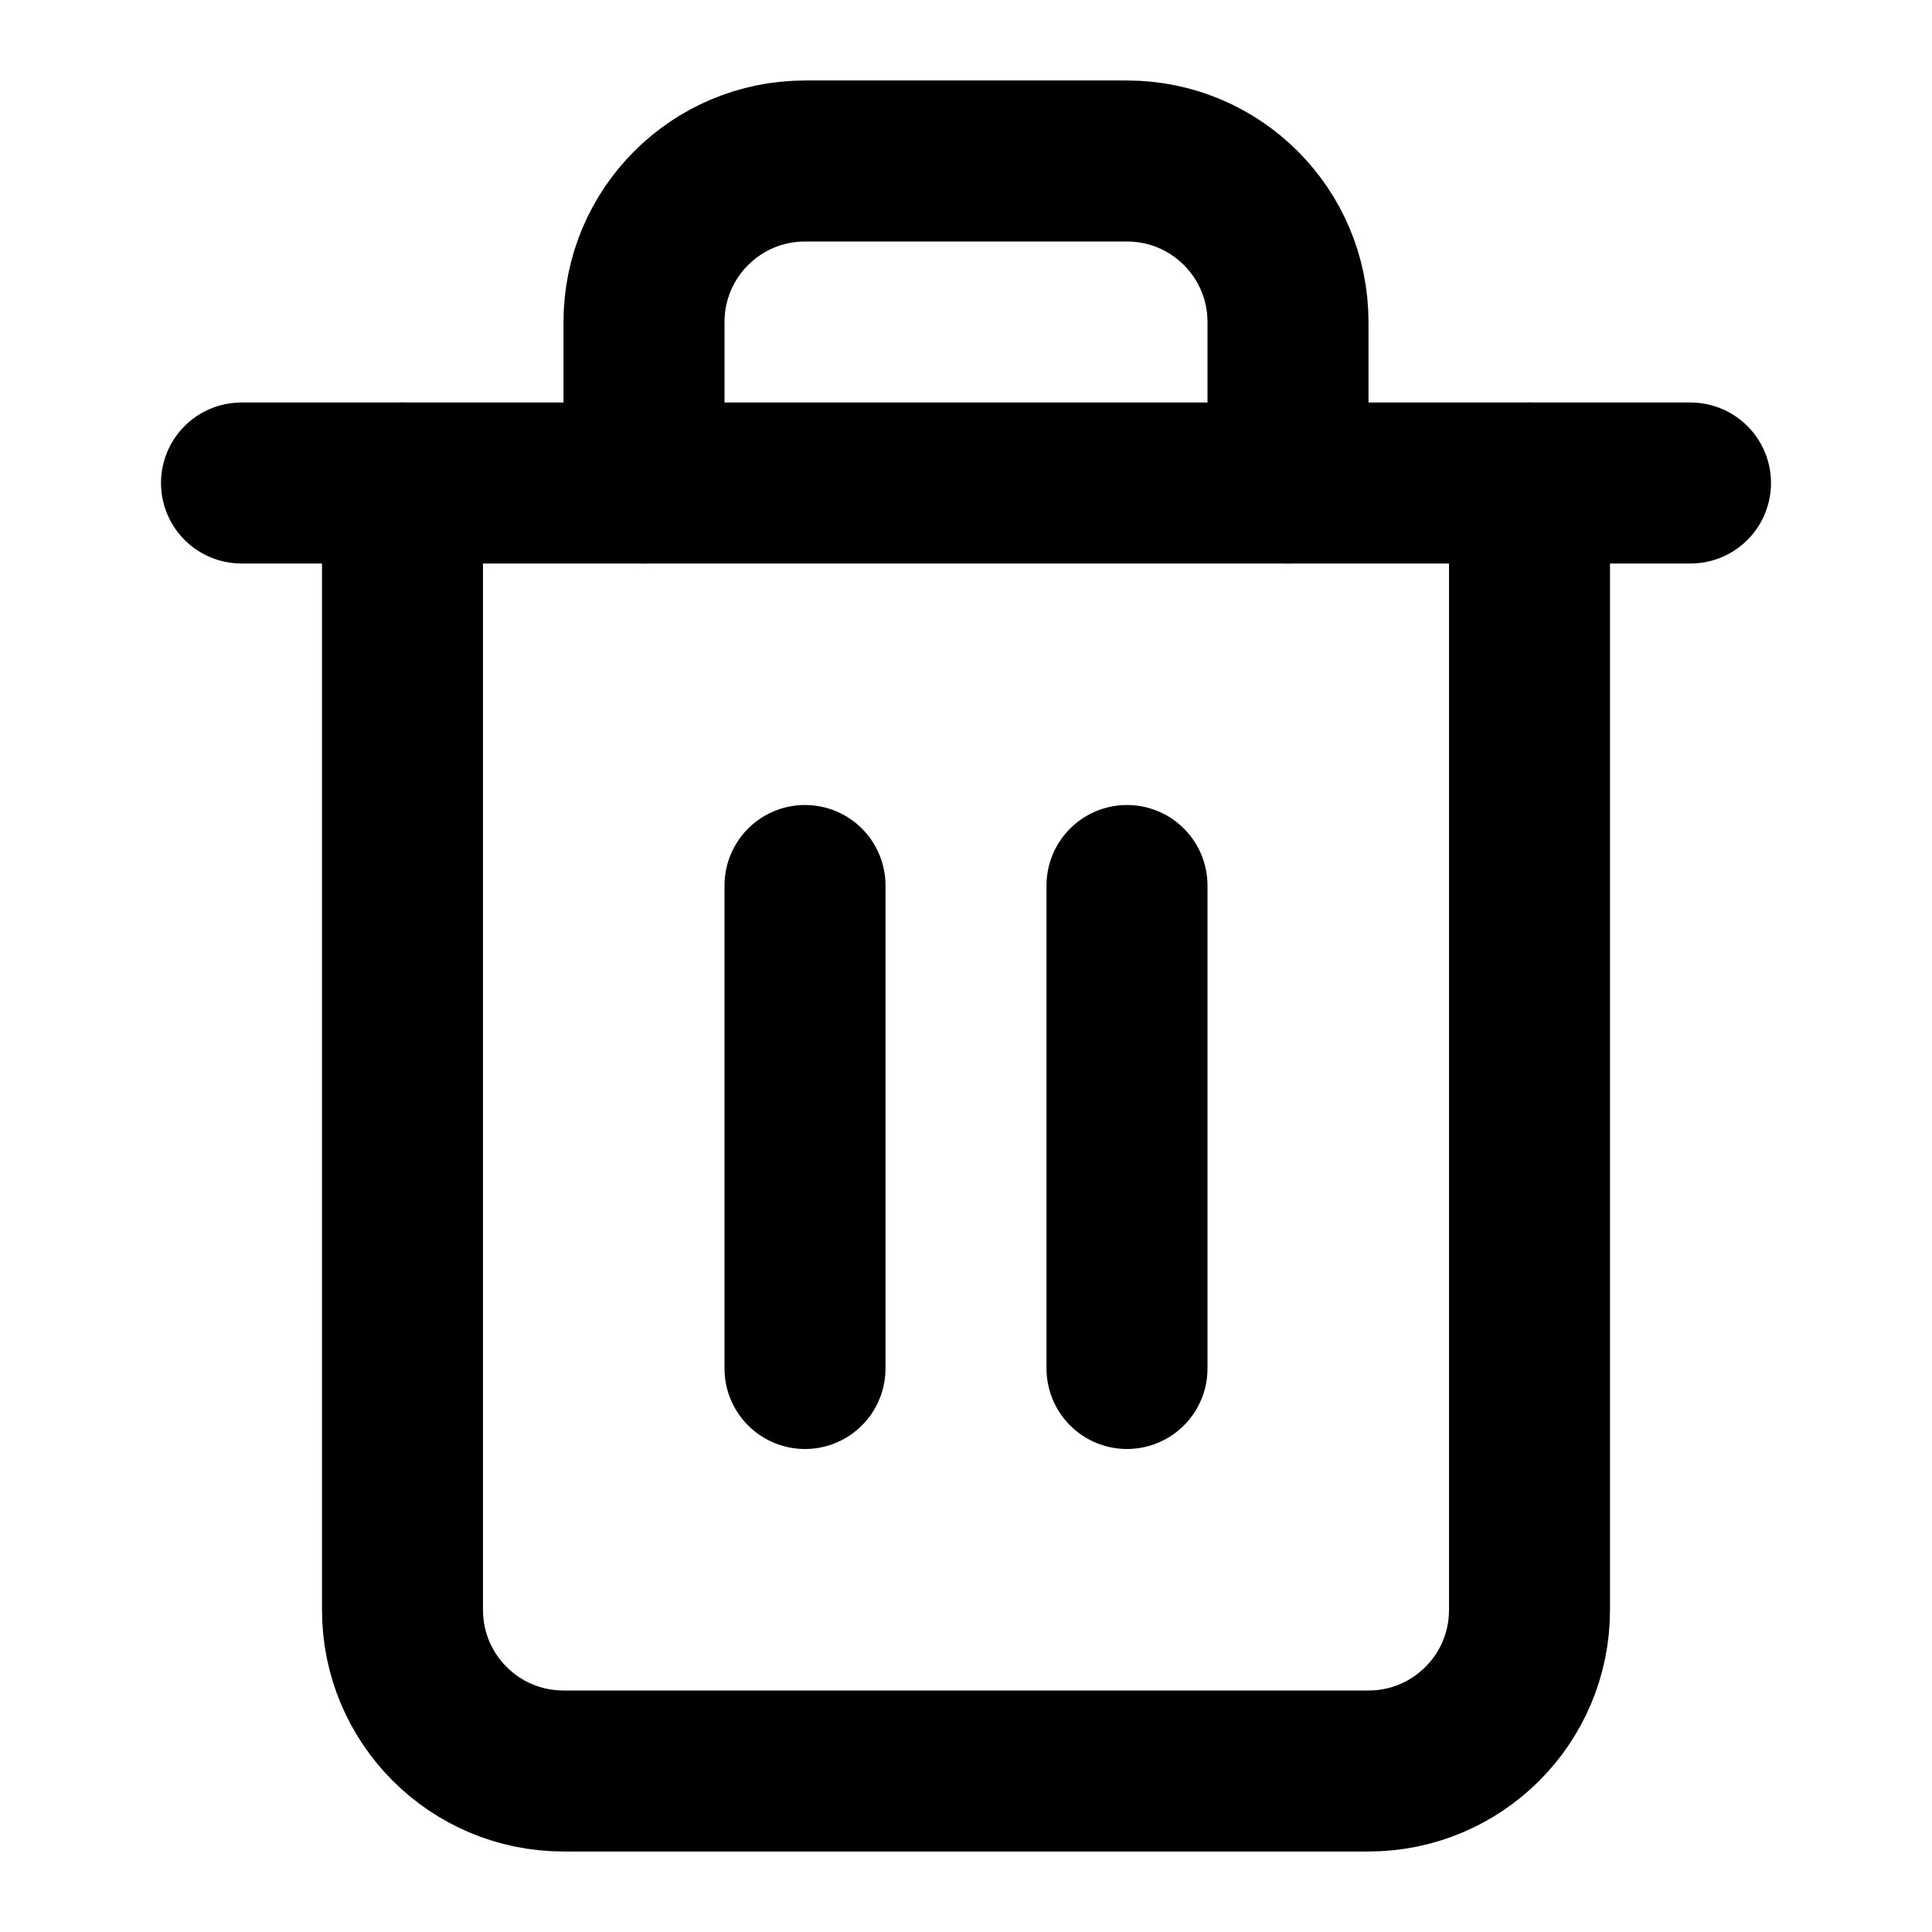
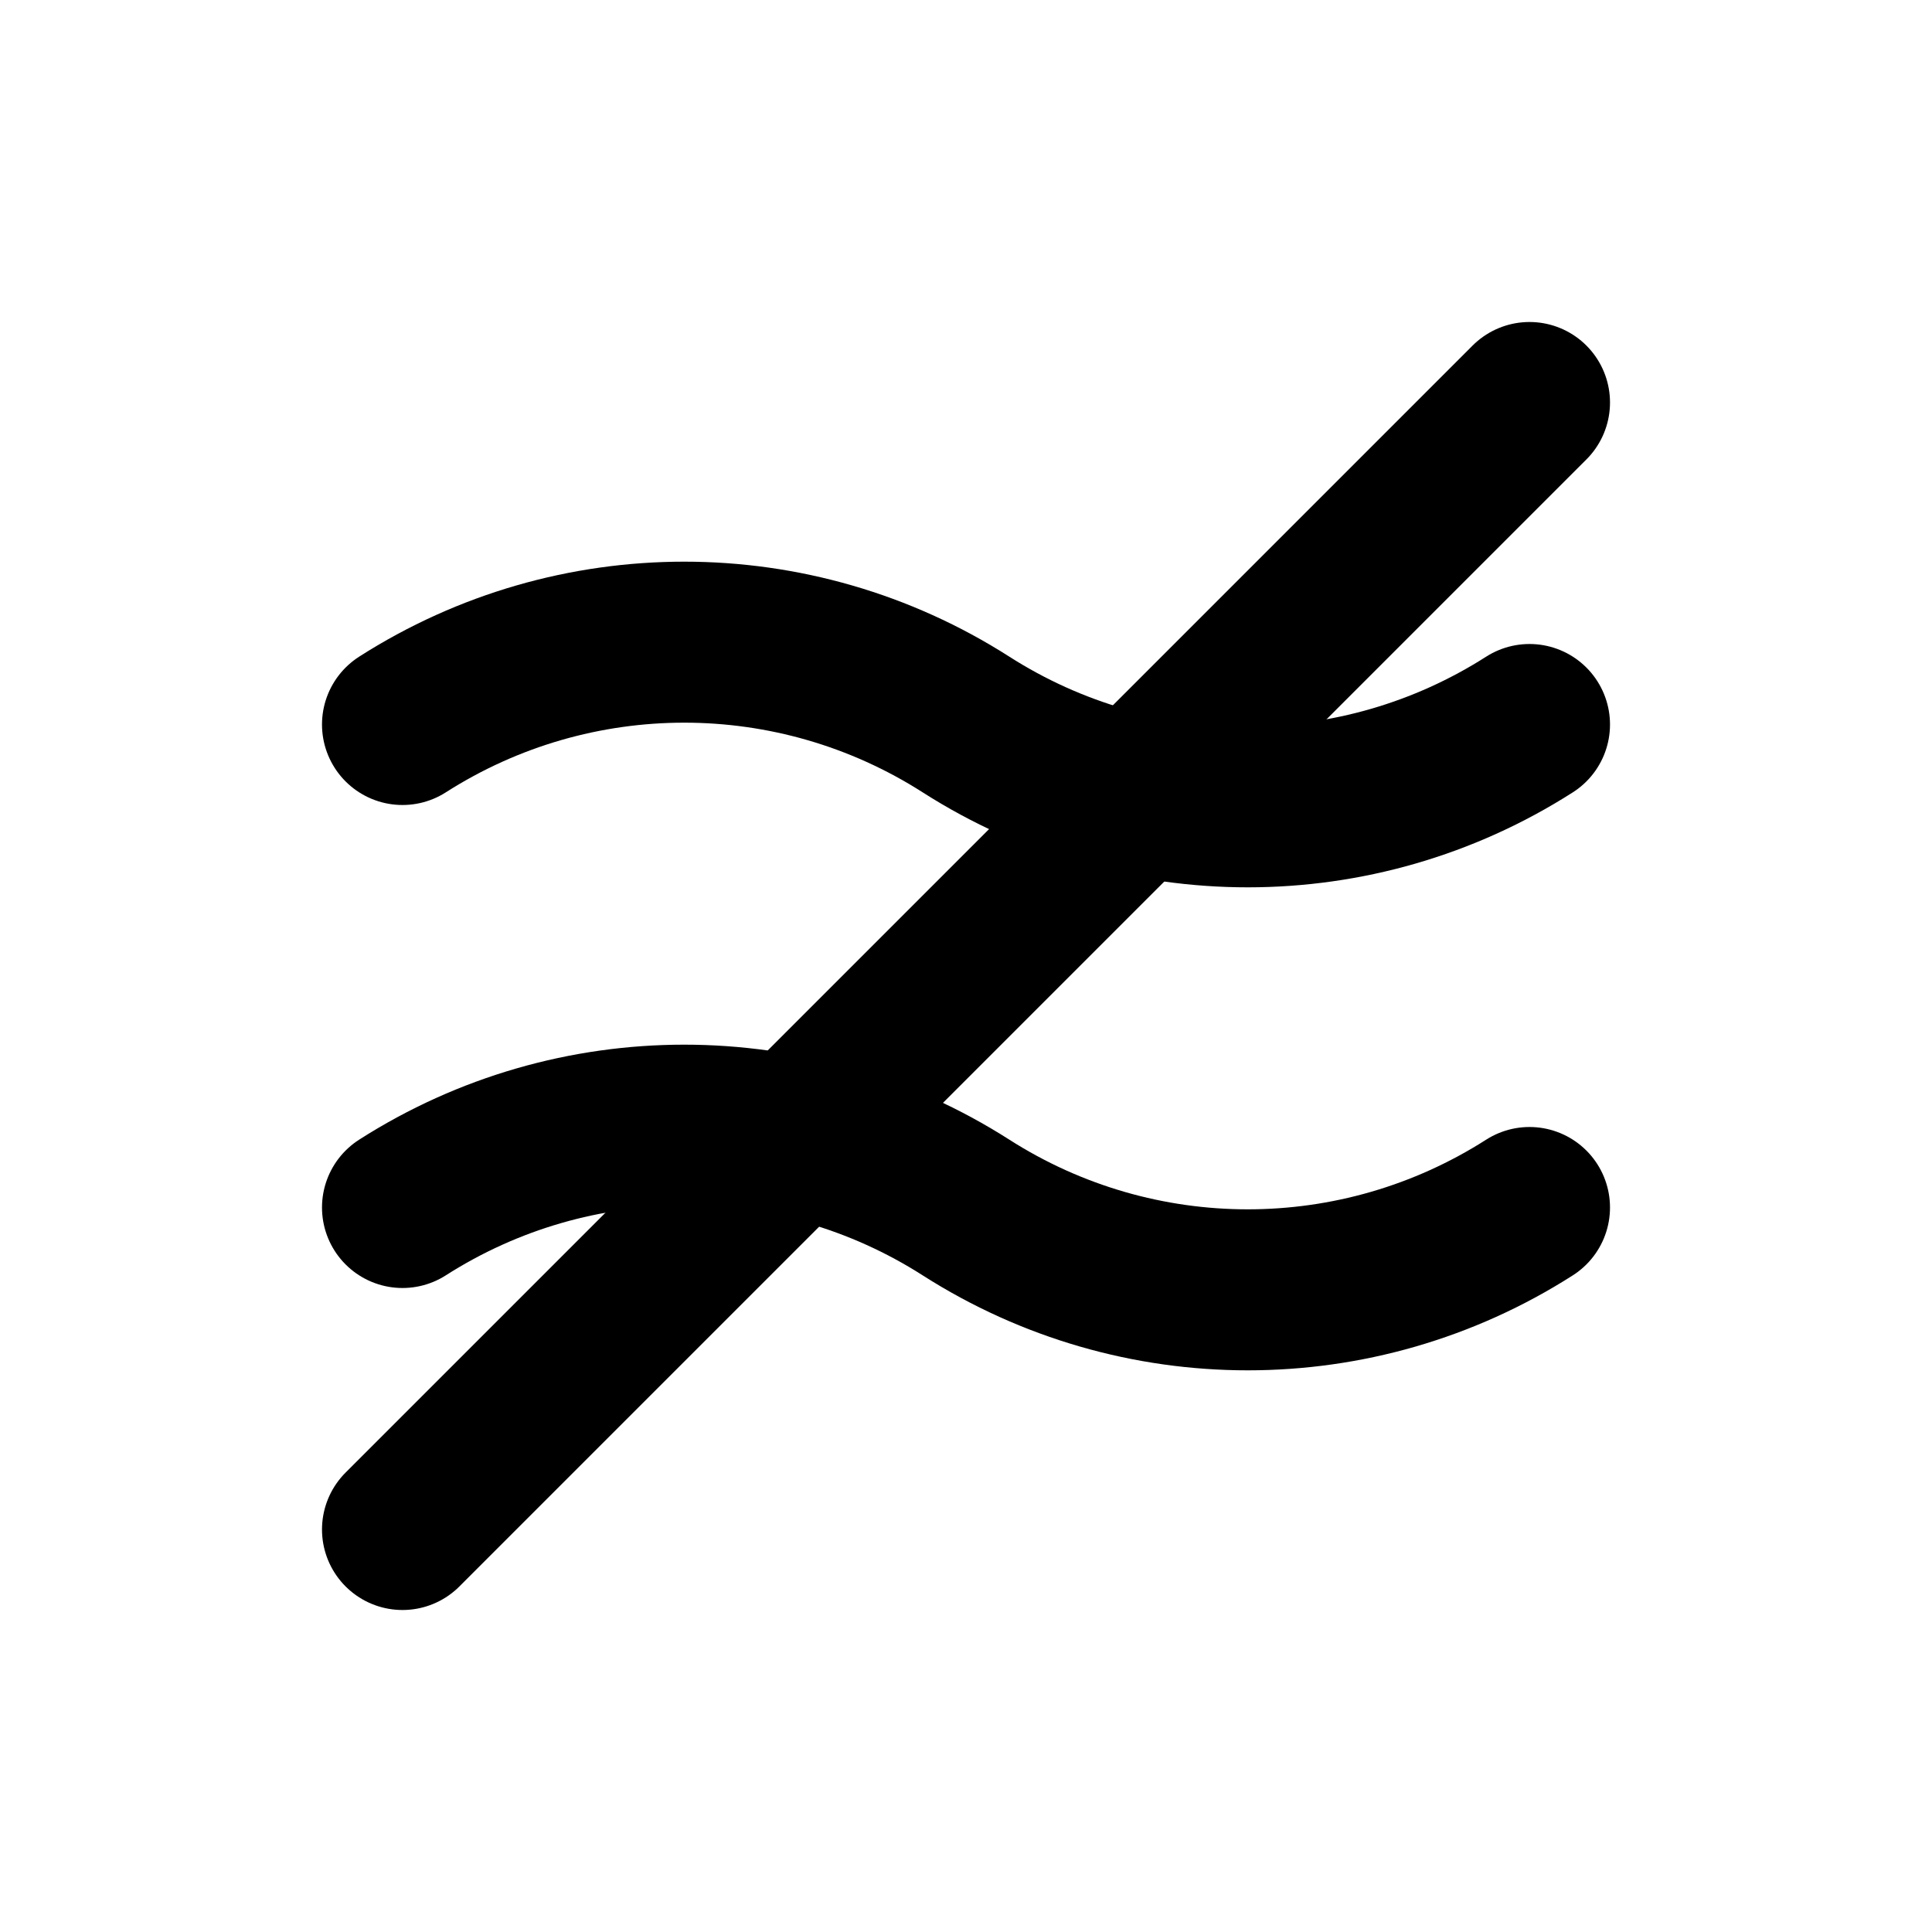
<svg xmlns="http://www.w3.org/2000/svg" viewBox="0 0 24 24" fill="none" stroke="currentColor" stroke-width="2" stroke-linecap="round" stroke-linejoin="round">
-   <path d="M10 11v6" />
-   <path d="M14 11v6" />
-   <path d="M19 6v14a2 2 0 0 1-2 2H7a2 2 0 0 1-2-2V6" />
-   <path d="M3 6h18" />
-   <path d="M8 6V4a2 2 0 0 1 2-2h4a2 2 0 0 1 2 2v2" />
+   <path d="M5 15a6.5 6.5 0 0 1 7 0 6.5 6.5 0 0 0 7 0" />
+   <path d="M5 9a6.5 6.5 0 0 1 7 0 6.5 6.5 0 0 0 7 0" />
+   <line x1="19" x2="5" y1="5" y2="19" />
</svg>
